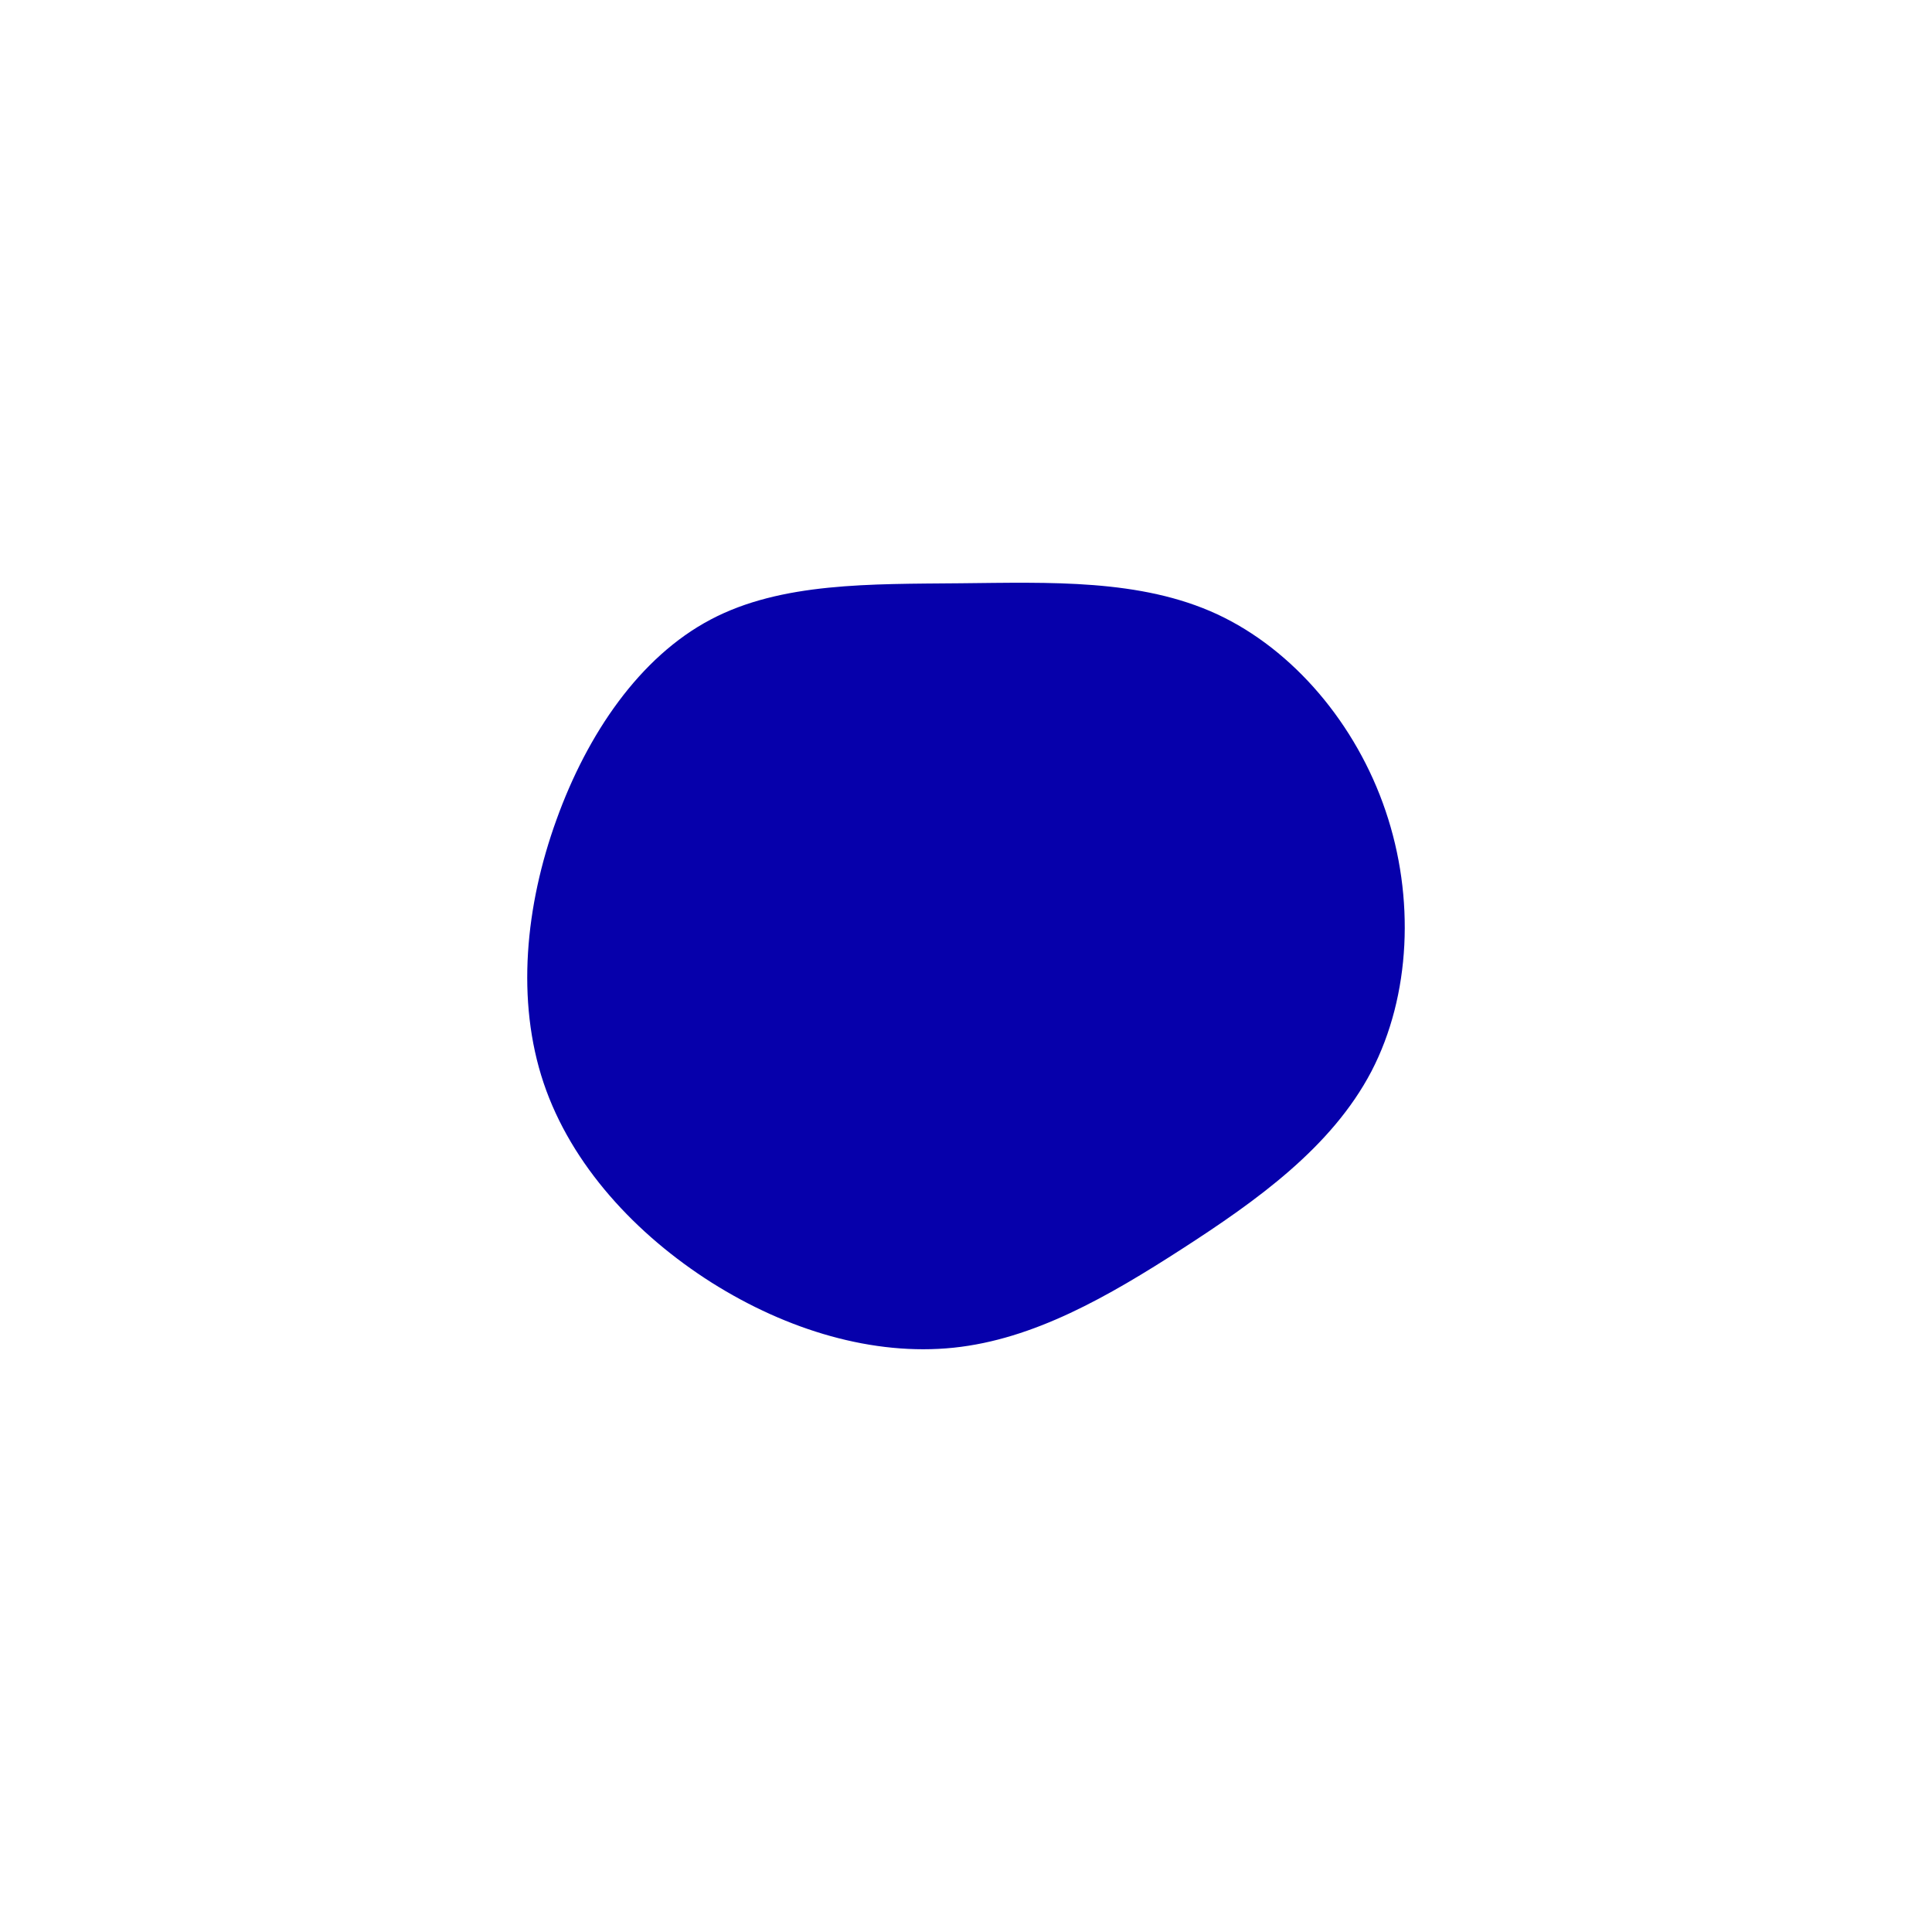
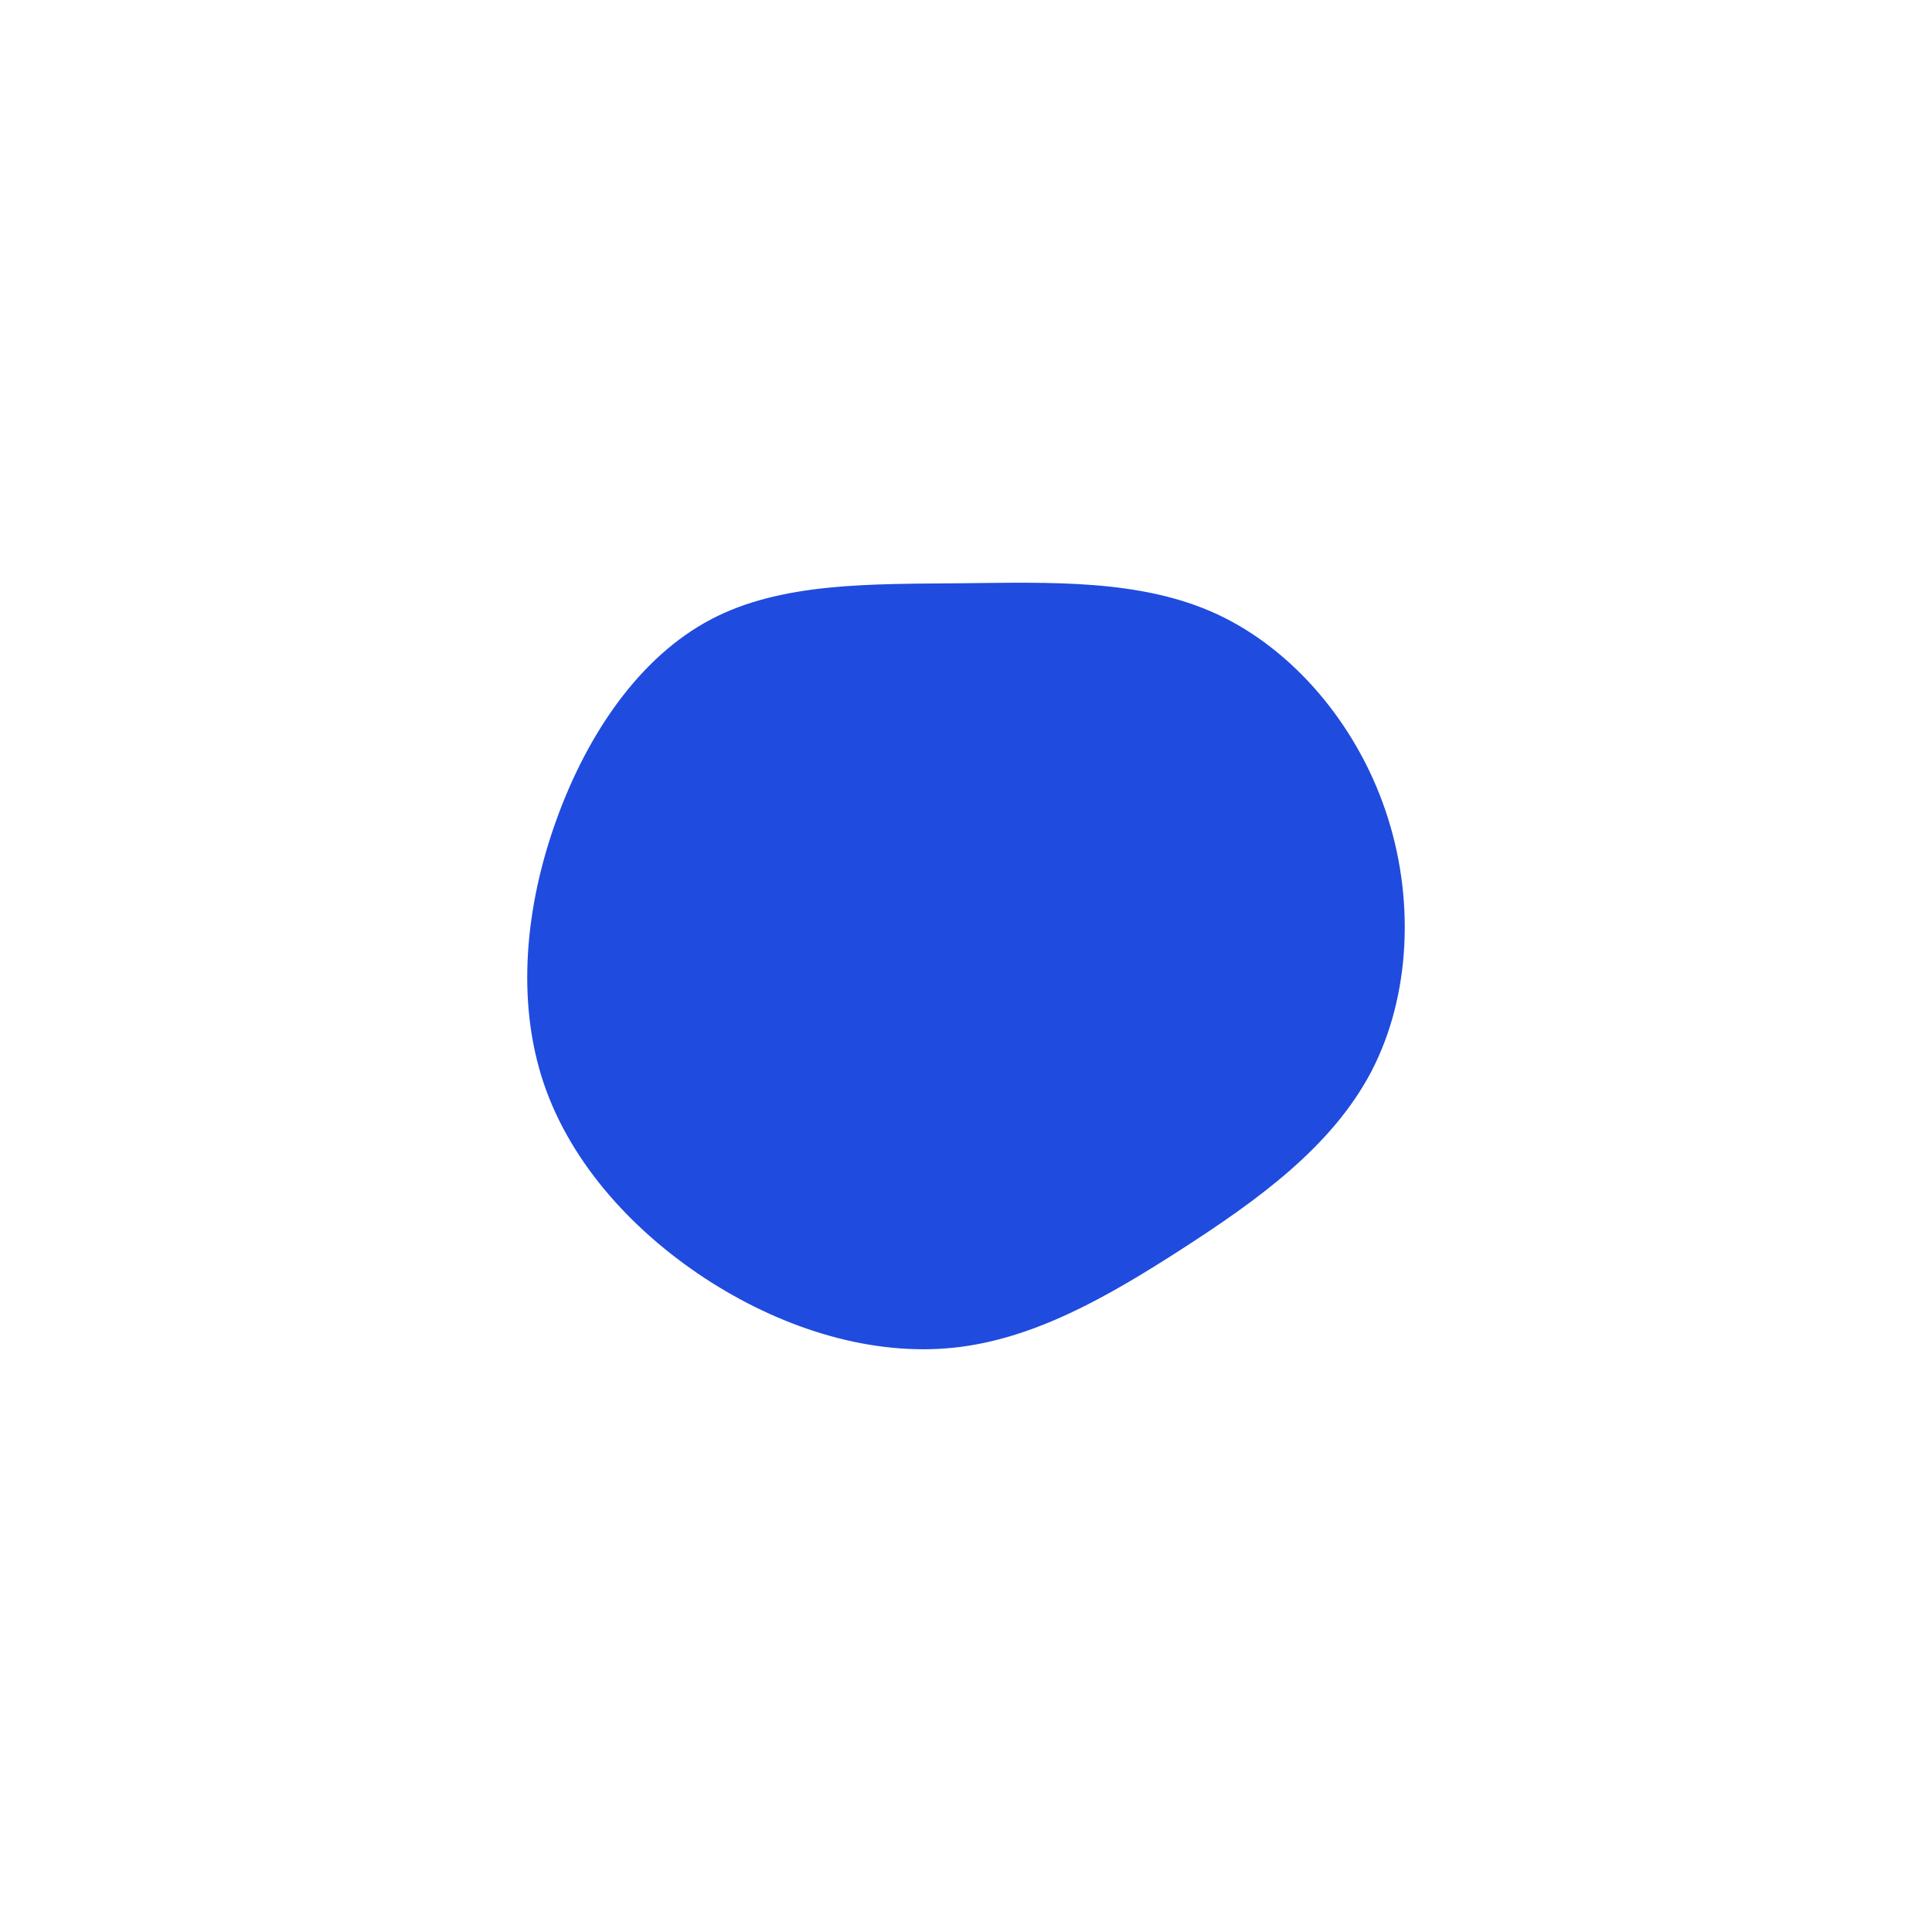
<svg xmlns="http://www.w3.org/2000/svg" id="visual" viewBox="0 0 900 600" width="1100" height="1100" version="1.1">
  <g transform="translate(447.0452 291.8085)">
-     <path d="M119.9 -155.7C155.6 -139.1 184.8 -104.3 198.4 -64.1C212.1 -23.8 210.2 21.9 191.8 57.3C173.3 92.6 138.4 117.5 103.7 139.9C69 162.3 34.5 182.1 -2.8 186C-40.2 189.9 -80.3 177.9 -115.5 155.7C-150.7 133.4 -180.9 101 -193.8 62.7C-206.7 24.3 -202.3 -20 -187.8 -60C-173.4 -100 -149 -135.8 -116 -153.2C-83.1 -170.6 -41.5 -169.7 0.3 -170.1C42.1 -170.5 84.2 -172.2 119.9 -155.7" fill="#0600ab" />
+     <path d="M119.9 -155.7C155.6 -139.1 184.8 -104.3 198.4 -64.1C212.1 -23.8 210.2 21.9 191.8 57.3C173.3 92.6 138.4 117.5 103.7 139.9C69 162.3 34.5 182.1 -2.8 186C-40.2 189.9 -80.3 177.9 -115.5 155.7C-150.7 133.4 -180.9 101 -193.8 62.7C-206.7 24.3 -202.3 -20 -187.8 -60C-173.4 -100 -149 -135.8 -116 -153.2C-83.1 -170.6 -41.5 -169.7 0.3 -170.1C42.1 -170.5 84.2 -172.2 119.9 -155.7" fill="#1F4BDE" />
  </g>
</svg>
